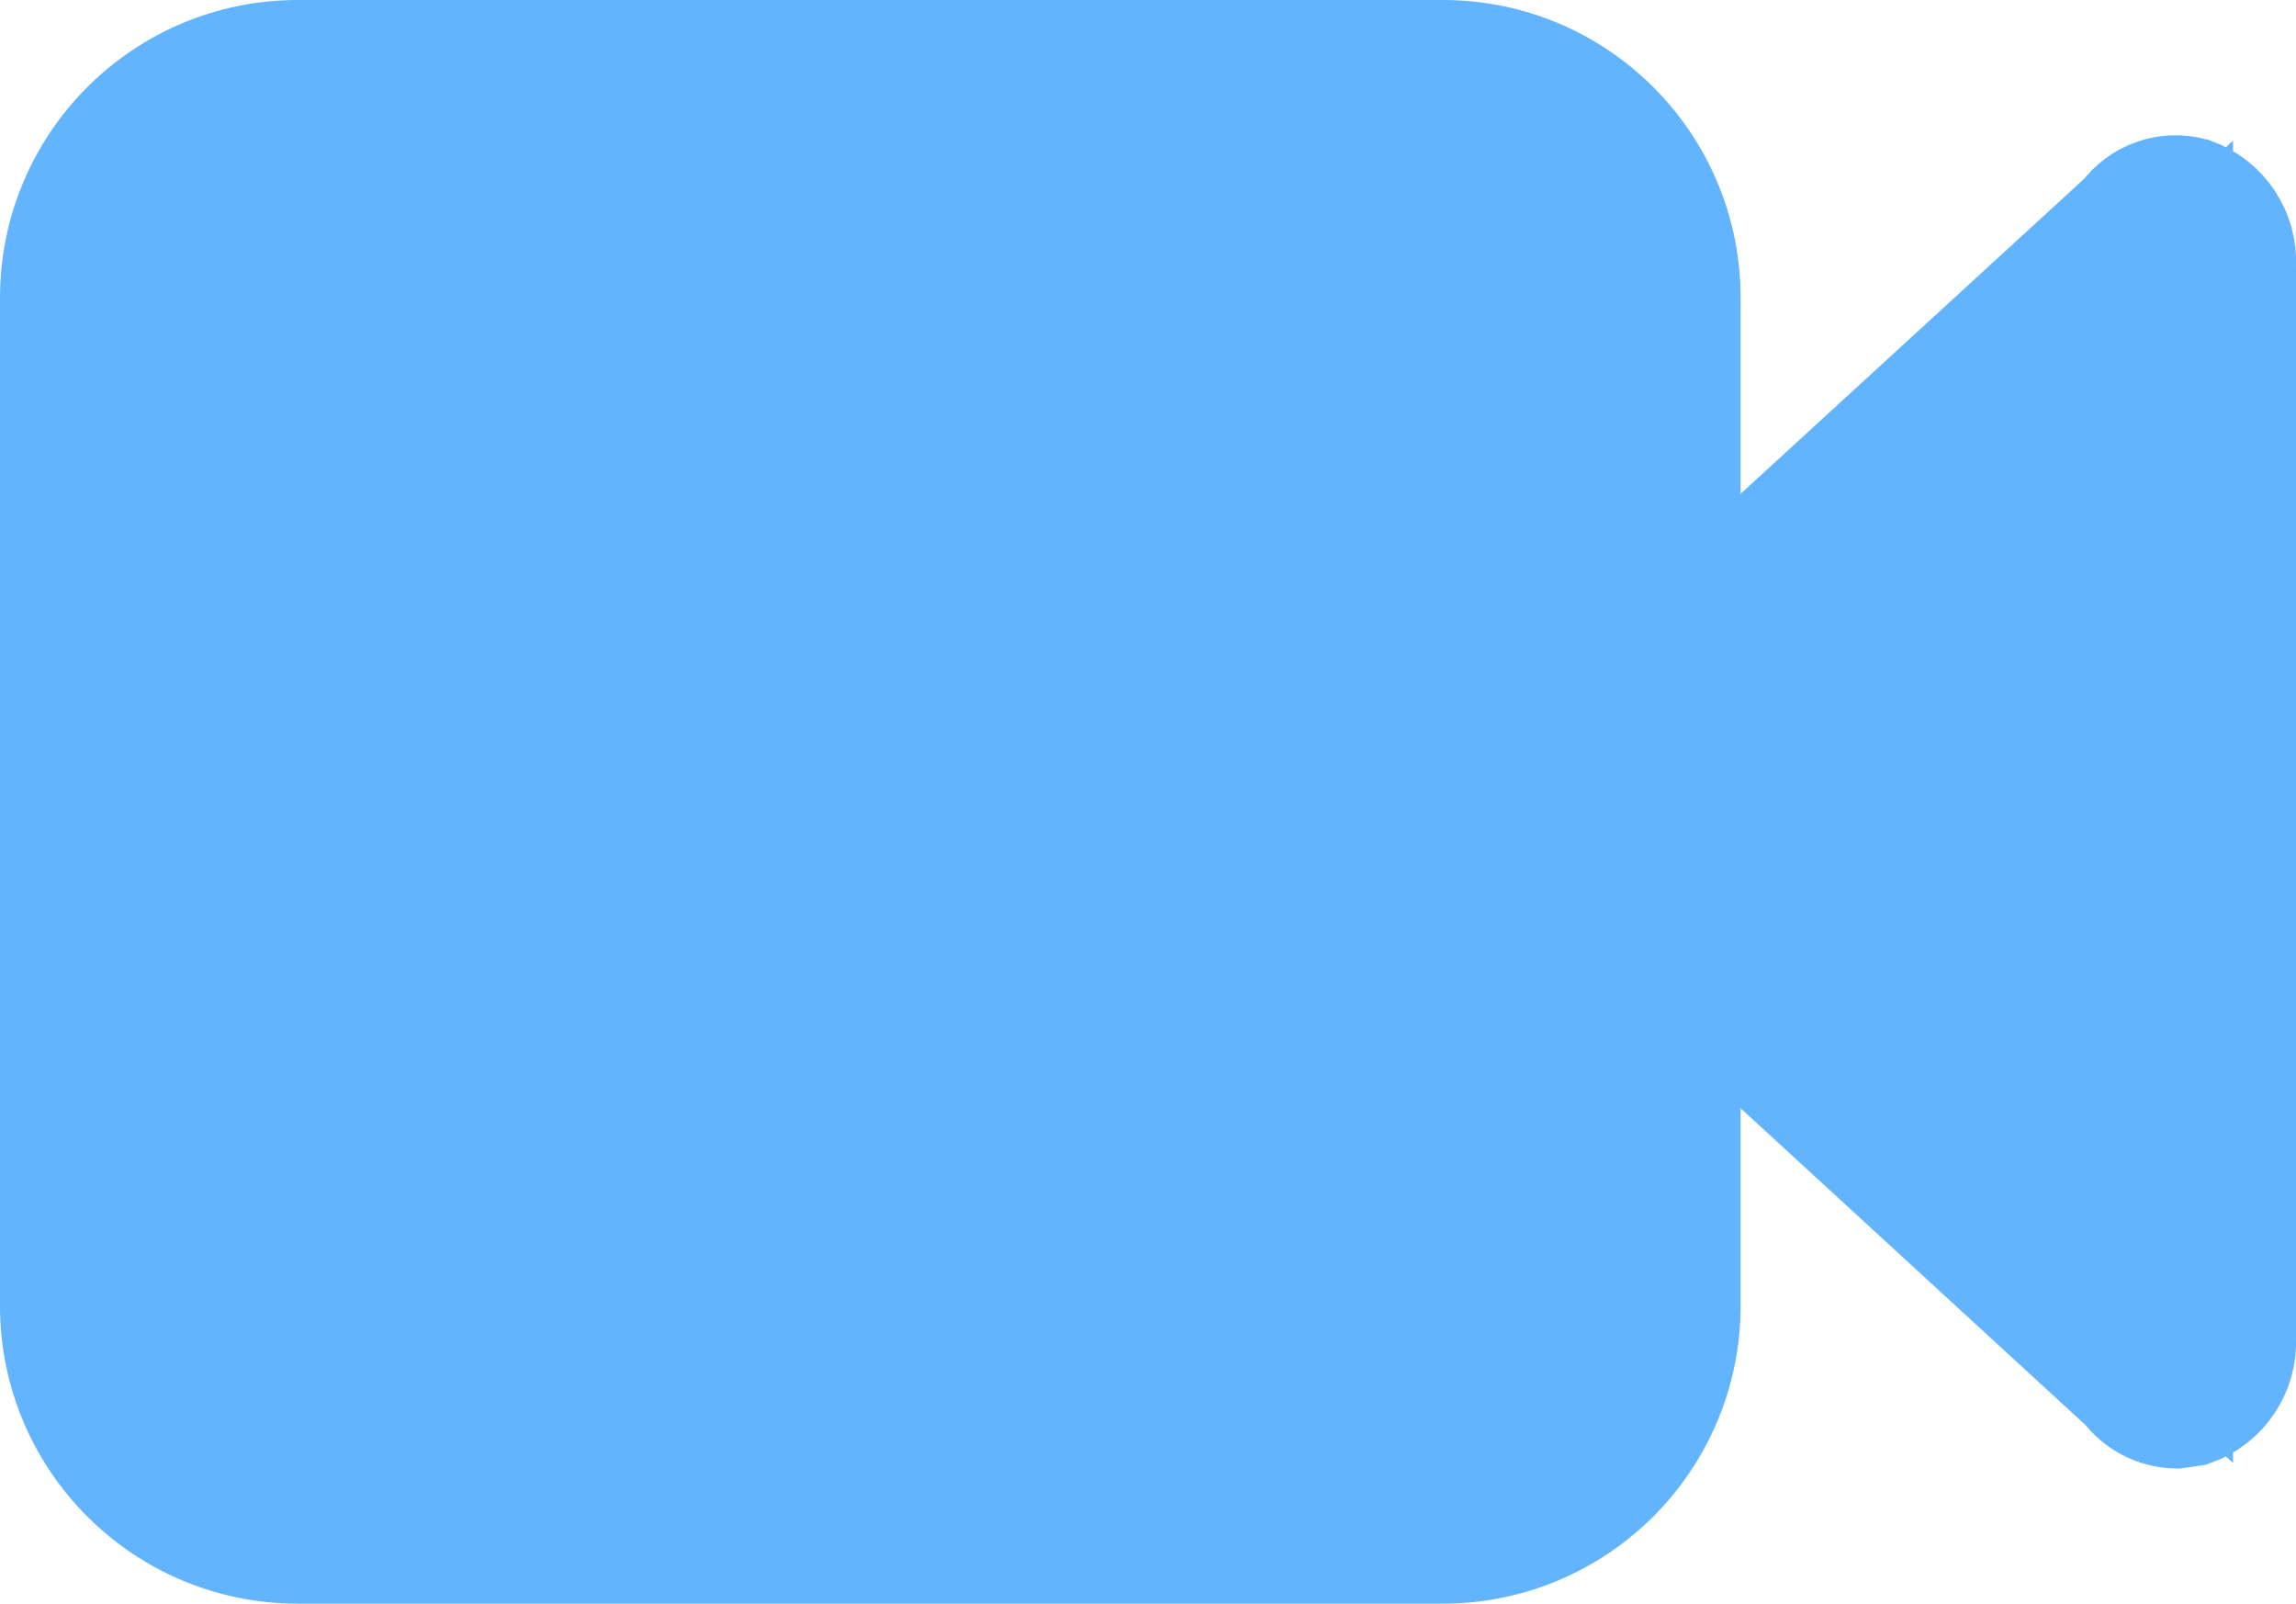
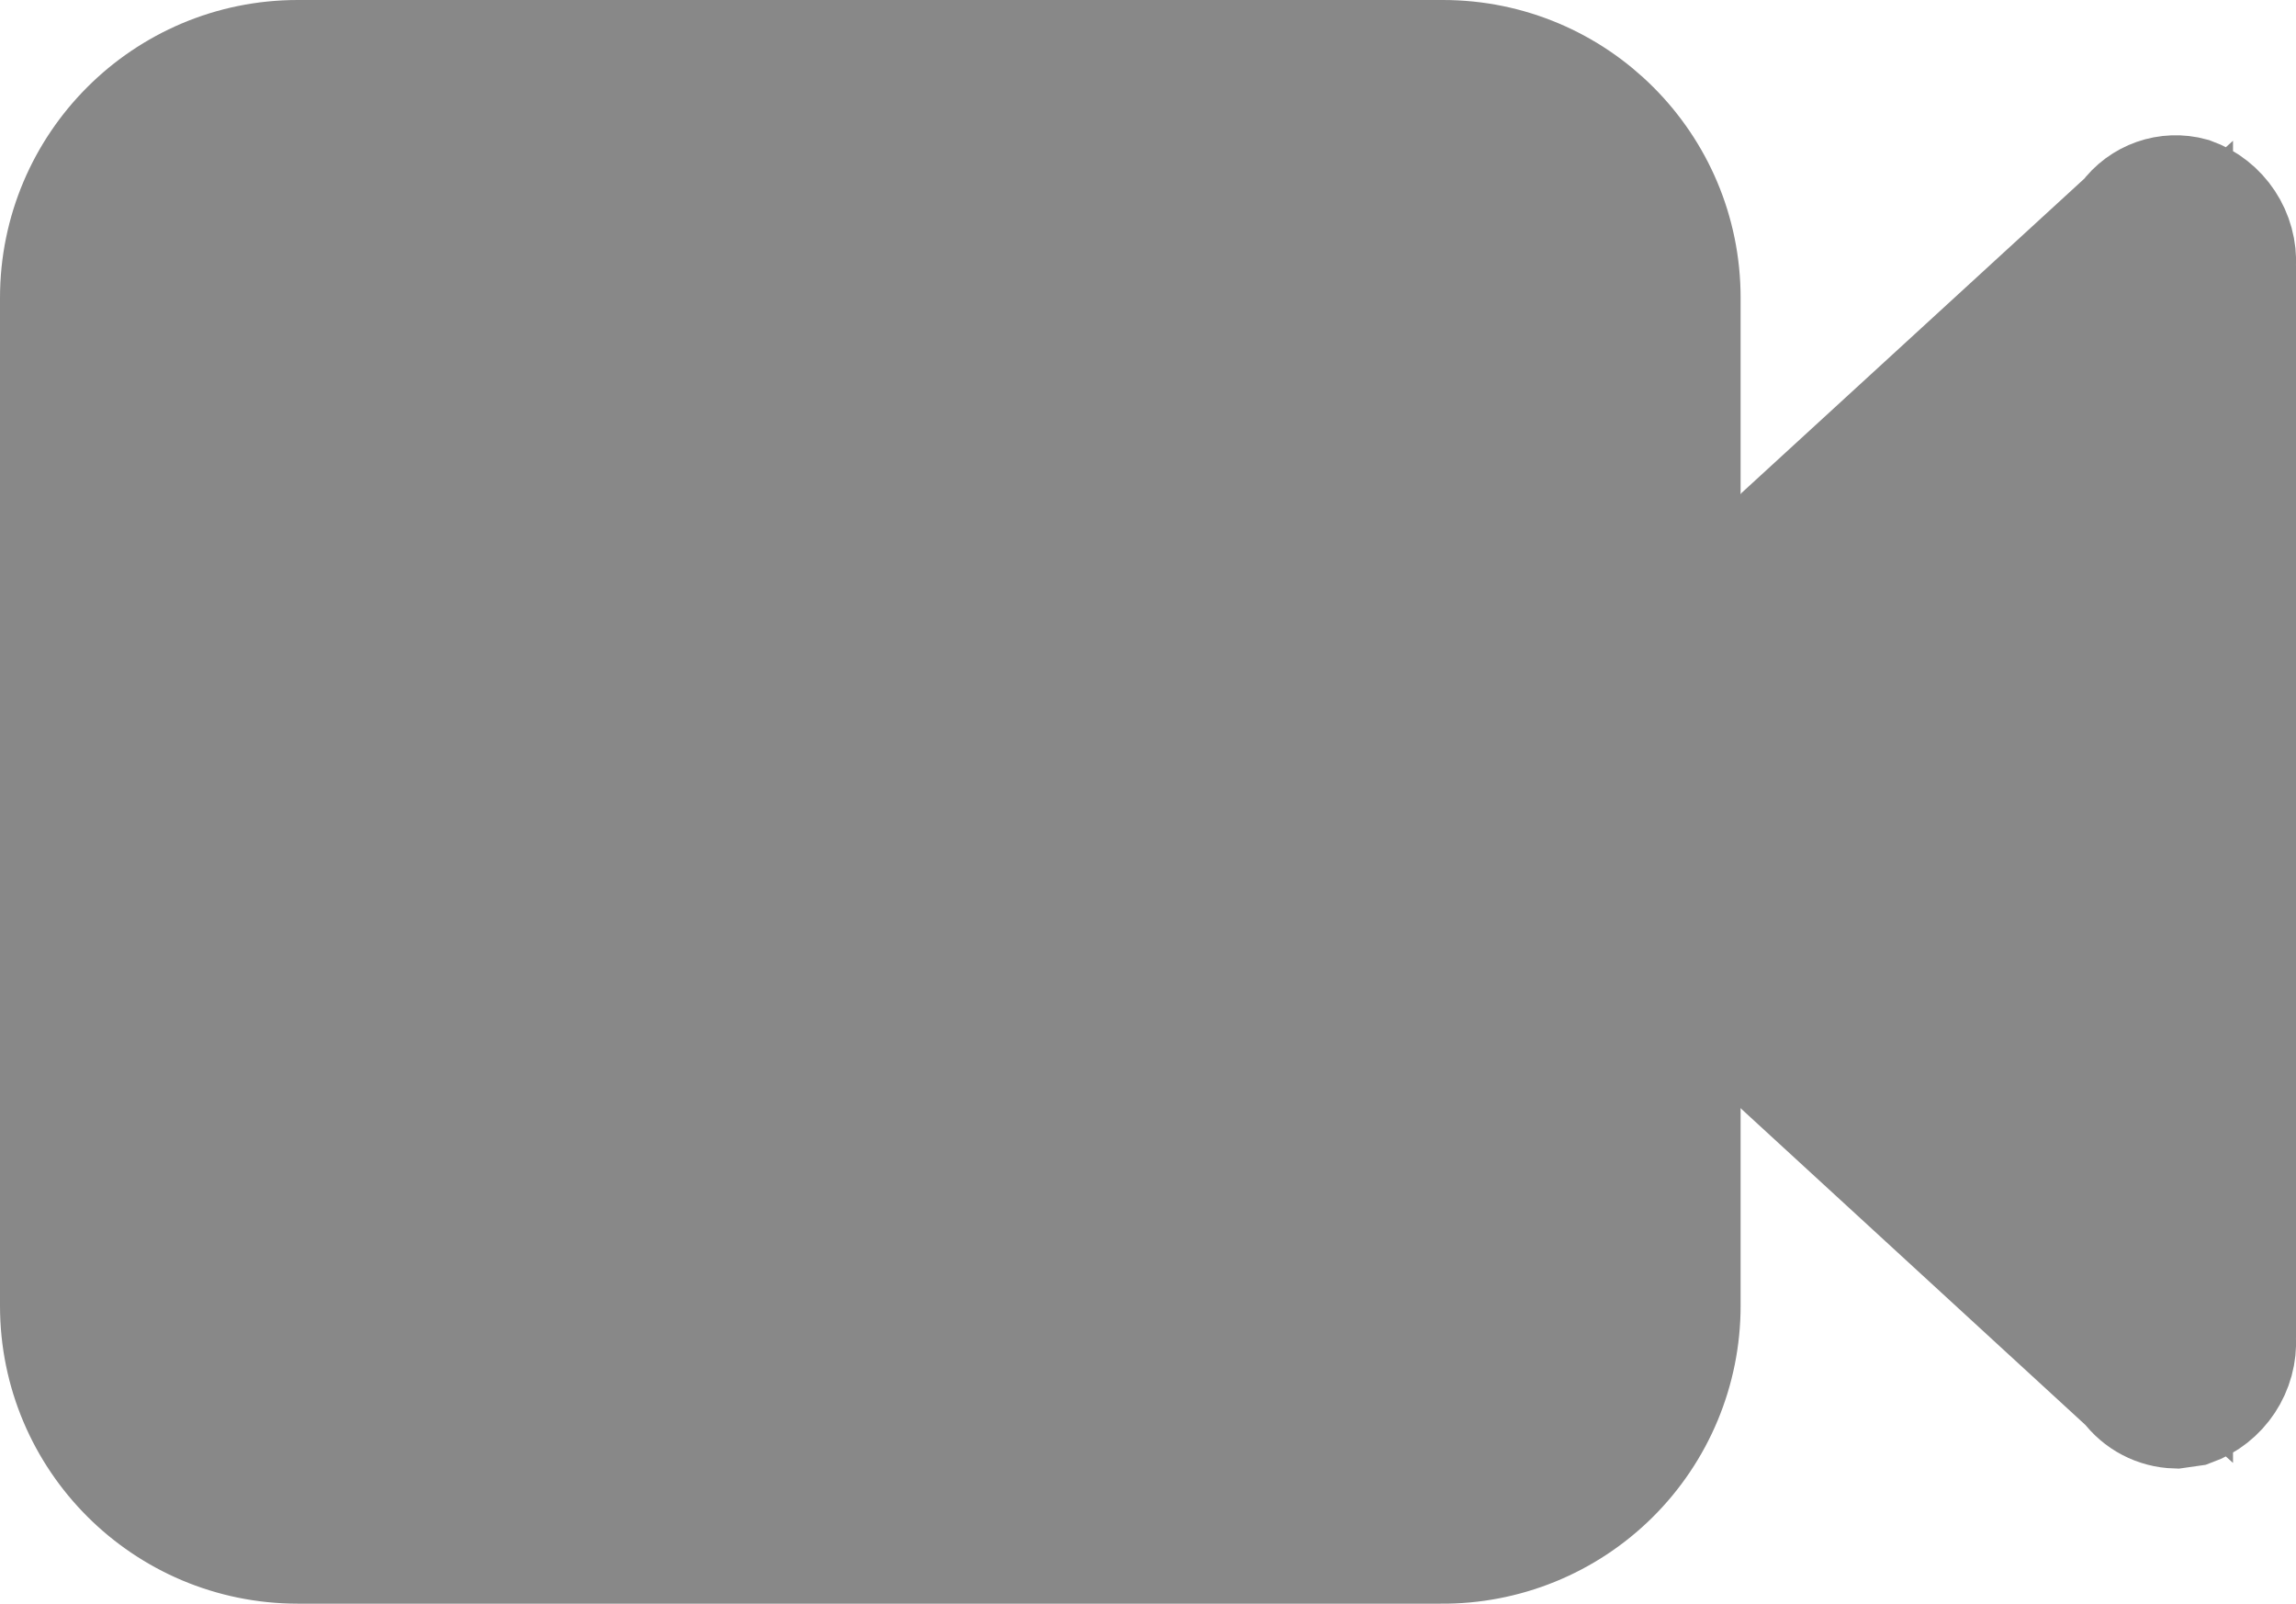
<svg xmlns="http://www.w3.org/2000/svg" width="20.05" height="14" viewBox="0 0 20.05 14">
-   <rect x="0.8" y="0.8" width="13.59" height="12.41" rx="3.05" fill="#63b4ff" stroke="#63b4ff" stroke-miterlimit="10" />
-   <path d="M12.58,13.5H2.6A2.1,2.1,0,0,1,.5,11.4V2.6A2.1,2.1,0,0,1,2.6.5h10a2.1,2.1,0,0,1,2.1,2.1v8.8A2.1,2.1,0,0,1,12.58,13.5ZM2.6,1.09A1.52,1.52,0,0,0,1.09,2.6v8.8A1.52,1.52,0,0,0,2.6,12.91h10a1.52,1.52,0,0,0,1.51-1.51V2.6a1.52,1.52,0,0,0-1.51-1.51Z" fill="#63b4ff" stroke="#63b4ff" stroke-miterlimit="10" />
-   <path d="M15.77,9.13l3,2.77c.15.24.46.1.46-.22V2.32c0-.32-.31-.46-.46-.22l-3,2.77A37.84,37.84,0,0,0,15.77,9.13Z" fill="#63b4ff" stroke="#63b4ff" stroke-miterlimit="10" />
-   <path d="M19,12.32a.54.54,0,0,1-.42-.22L15.52,9.29a26.94,26.94,0,0,1,0-4.58l.05-.06,3-2.75a.53.53,0,0,1,.57-.2.62.62,0,0,1,.41.62v9.36a.62.62,0,0,1-.41.62ZM16.05,9,19,11.65V2.35L16.05,5C16,5.57,16,8.43,16.05,9Z" fill="#63b4ff" stroke="#63b4ff" stroke-miterlimit="10" />
+   <rect x="0.8" y="0.8" width="13.59" height="12.41" rx="3.05" fill="#888" stroke="#888" stroke-miterlimit="10" />
+   <path d="M12.58,13.5H2.6A2.1,2.1,0,0,1,.5,11.4V2.6A2.1,2.1,0,0,1,2.6.5h10a2.1,2.1,0,0,1,2.1,2.1v8.8A2.1,2.1,0,0,1,12.58,13.5ZM2.6,1.09A1.52,1.52,0,0,0,1.09,2.6v8.8A1.52,1.52,0,0,0,2.6,12.91h10a1.52,1.52,0,0,0,1.51-1.51V2.6a1.52,1.52,0,0,0-1.51-1.51Z" fill="#888" stroke="#888" stroke-miterlimit="10" />
+   <path d="M15.77,9.13l3,2.77c.15.24.46.1.46-.22V2.32c0-.32-.31-.46-.46-.22l-3,2.77A37.84,37.84,0,0,0,15.77,9.13Z" fill="#888" stroke="#888" stroke-miterlimit="10" />
+   <path d="M19,12.32a.54.54,0,0,1-.42-.22L15.52,9.29a26.94,26.94,0,0,1,0-4.58l.05-.06,3-2.75a.53.53,0,0,1,.57-.2.62.62,0,0,1,.41.62v9.36a.62.62,0,0,1-.41.62ZM16.05,9,19,11.65V2.35L16.05,5C16,5.57,16,8.43,16.05,9Z" fill="#888" stroke="#888" stroke-miterlimit="10" />
</svg>
